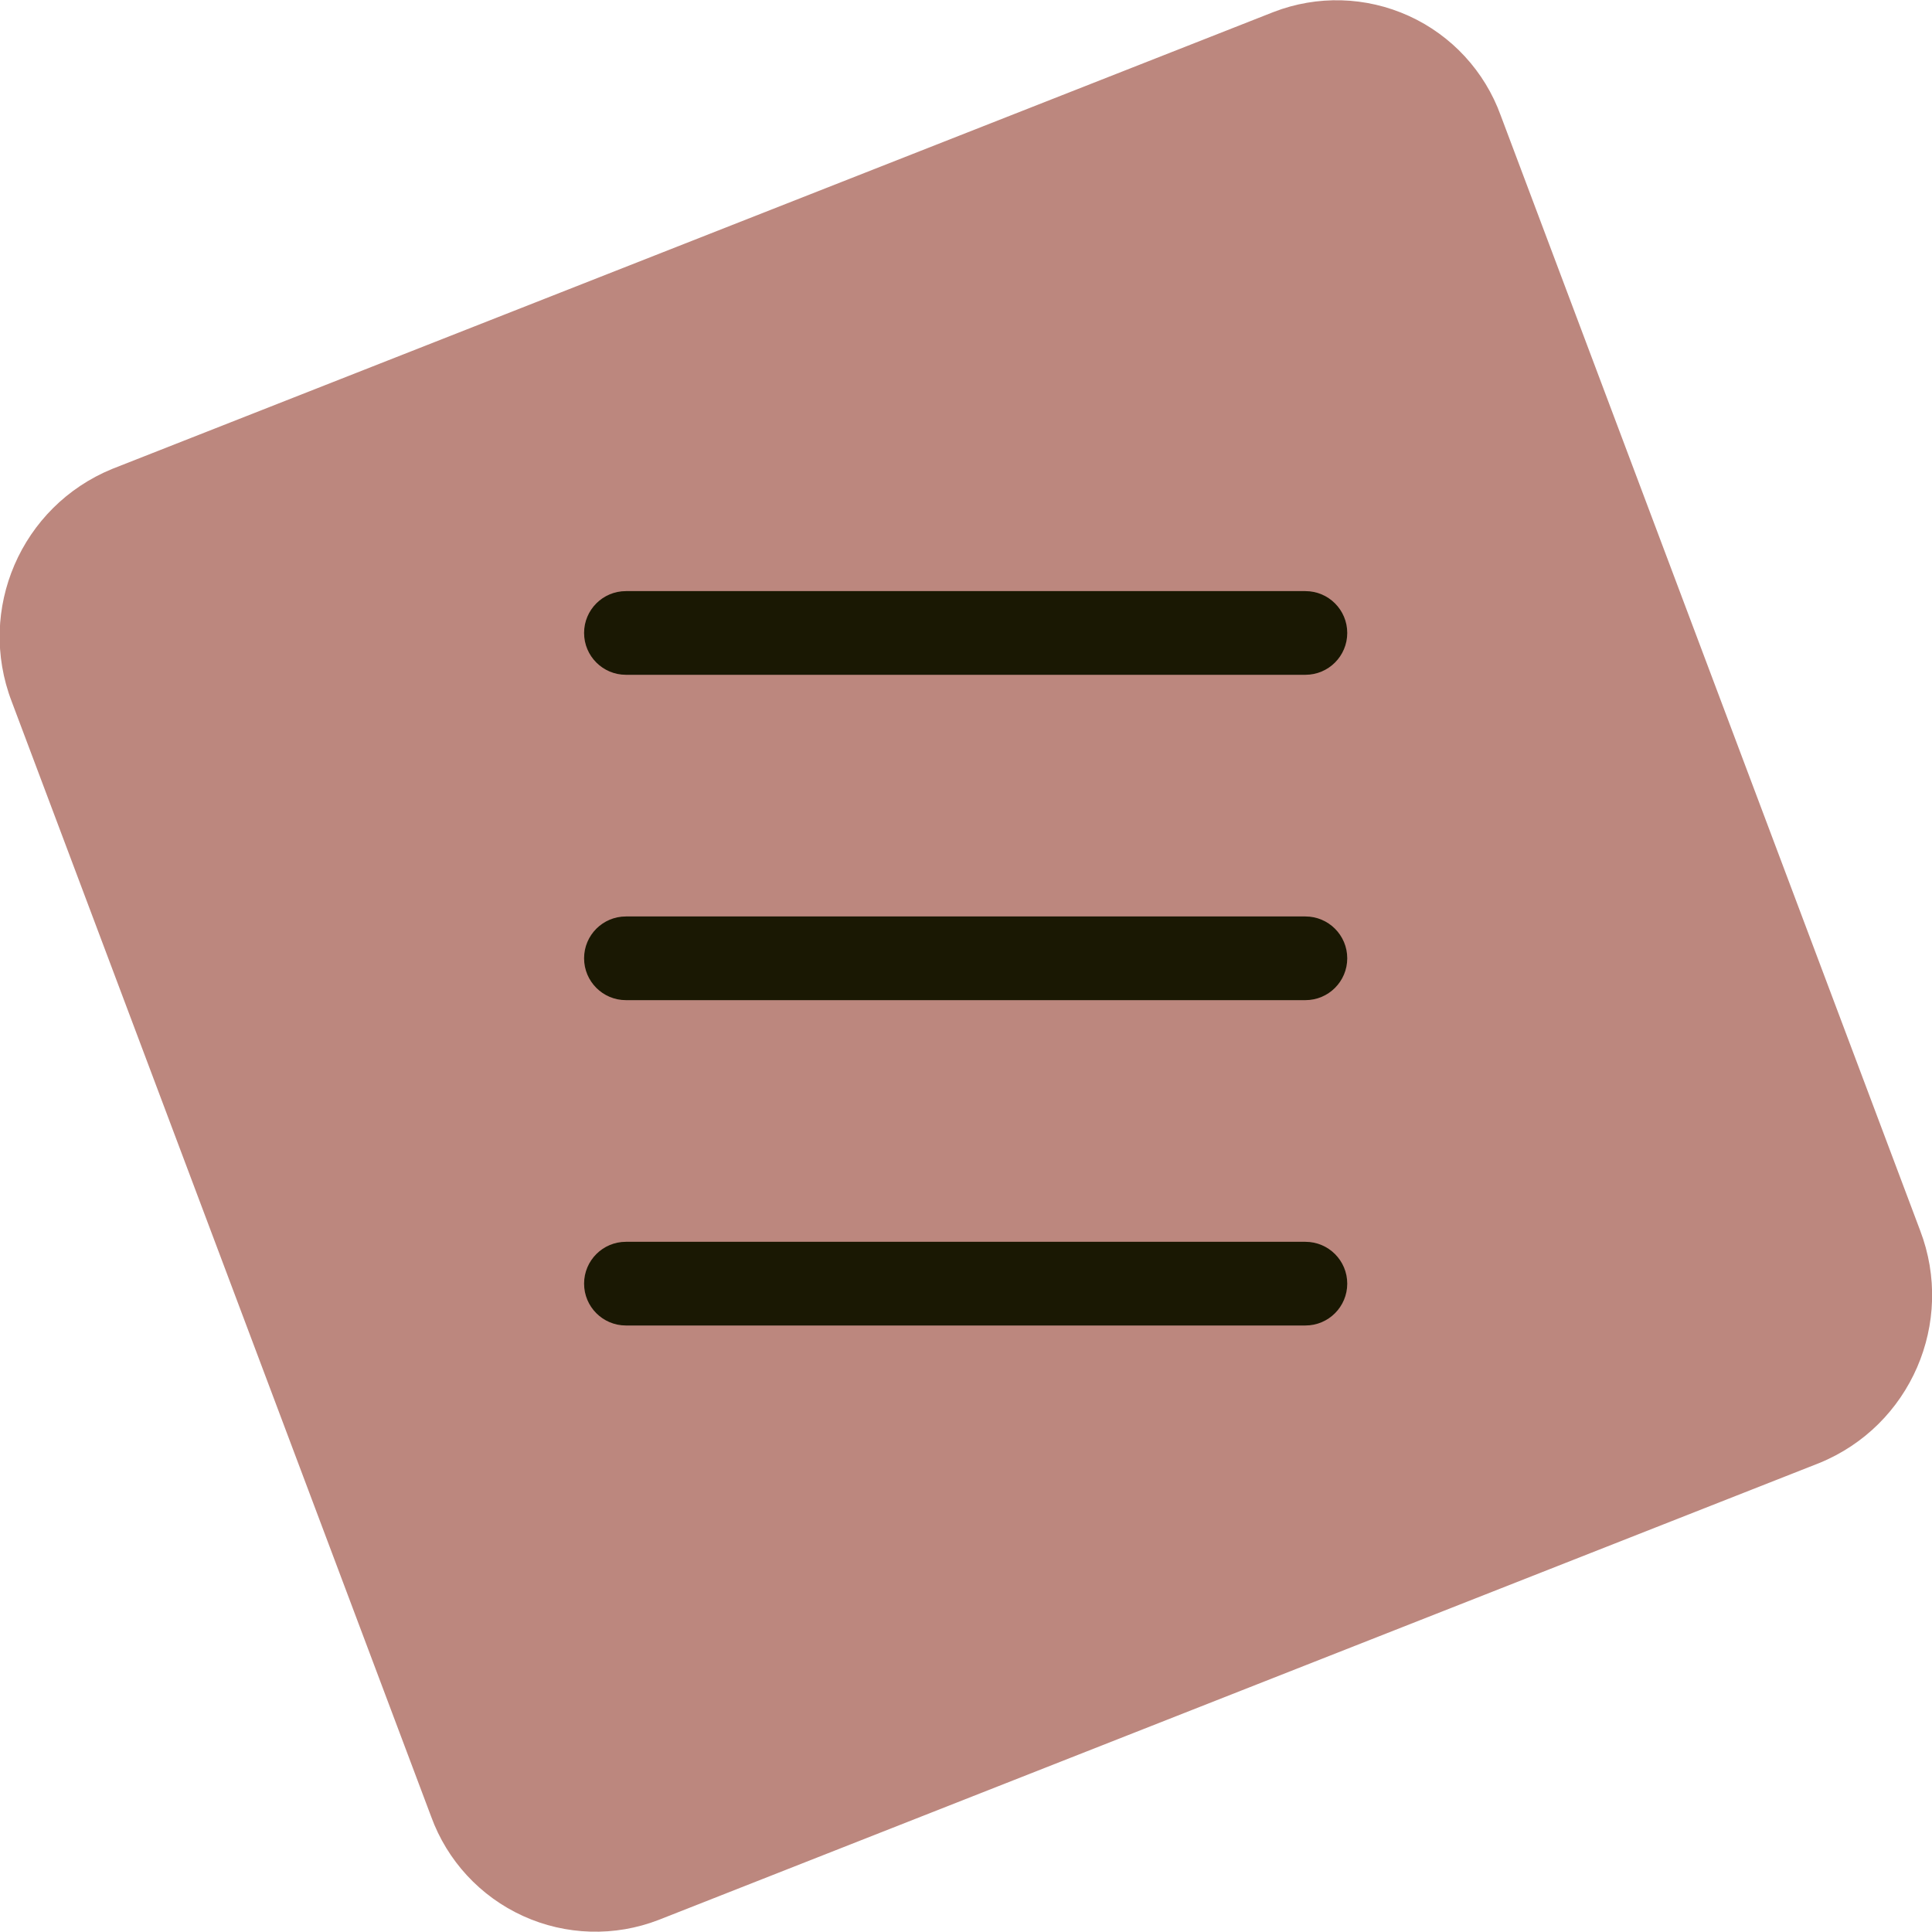
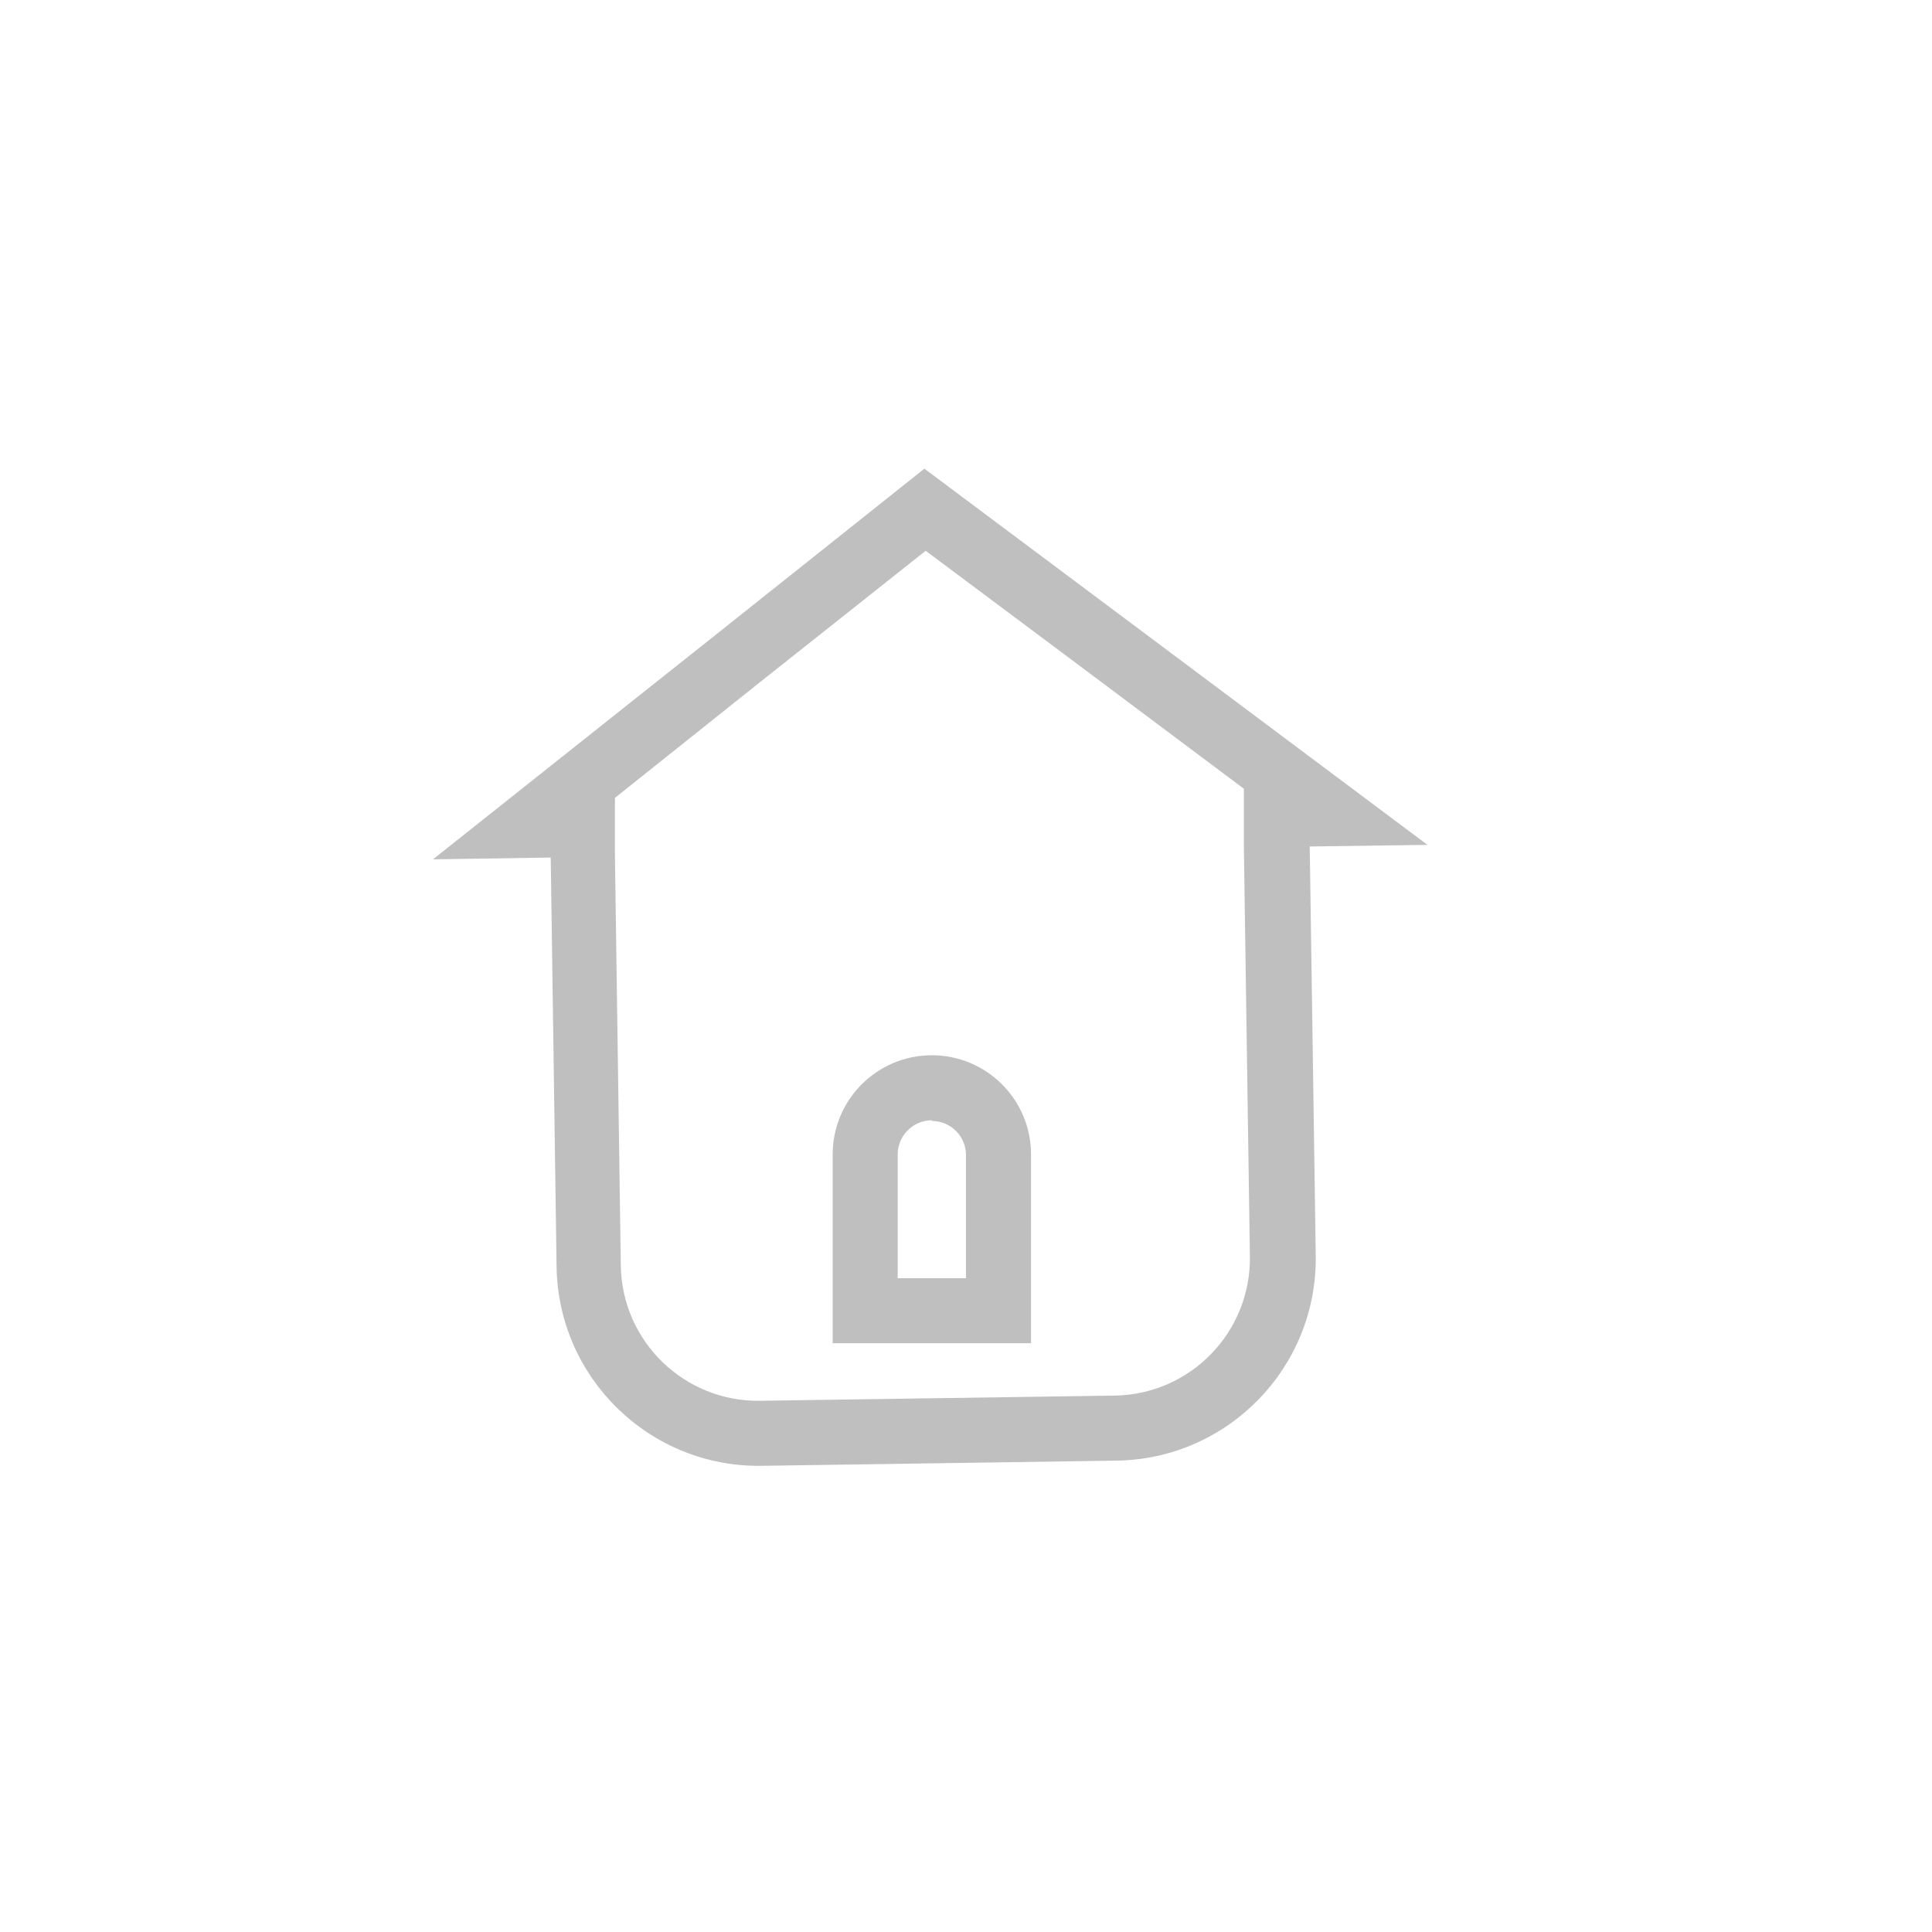
- <svg xmlns="http://www.w3.org/2000/svg" viewBox="0 0 115.44 115.44">
+ <svg xmlns="http://www.w3.org/2000/svg" viewBox="0 0 118.82 118.82">
  <defs>
-     <style>.cls-1{fill:#bc877e;}.cls-2{fill:#1a1803;}</style>
+     <style>.cls-1{fill:#f9dcd4;opacity:0;}.cls-2{fill:#bfbfbf;}</style>
  </defs>
  <g id="Layer_2" data-name="Layer 2">
    <g id="Layer_1-2" data-name="Layer 1">
-       <path class="cls-1" d="M108.7,87.42l-69.35,27.3a10.45,10.45,0,0,1-13.59-6.18L.7,41.92a10.83,10.83,0,0,1,6-13.9L76.09.72A10.43,10.43,0,0,1,89.67,6.9l25.06,66.62A10.83,10.83,0,0,1,108.7,87.42Z" />
-       <path class="cls-2" d="M78,74.2H37.4a2.5,2.5,0,1,0,0,5H78a2.5,2.5,0,0,0,0-5Z" />
-       <path class="cls-2" d="M78,54.76H37.4a2.5,2.5,0,0,0,0,5H78a2.5,2.5,0,0,0,0-5Z" />
-       <path class="cls-2" d="M37.4,40.32H78a2.5,2.5,0,0,0,0-5H37.4a2.5,2.5,0,0,0,0,5Z" />
+       <rect class="cls-1" width="118.82" height="118.82" rx="30" />
+       <path class="cls-2" d="M56.94,33.88l10.32,7.71,9.24,6.92,0,3.61.37,25.17a8.44,8.44,0,0,1-8.31,8.54l-21.83.32a8.44,8.44,0,0,1-8.55-8.3l-.36-25.17,0-3.61,9-7.18,10.09-8m-.08-5.05L44.37,38.76,34.75,46.4l-8.12,6.45,7.24-.11.36,25.17a12.43,12.43,0,0,0,12.6,12.24l21.84-.32a12.43,12.43,0,0,0,12.25-12.6l-.37-25.17,7.24-.1-8.3-6.21-9.84-7.36L56.86,28.83Z" />
+       <path class="cls-2" d="M57.31,68.94a2.1,2.1,0,0,1,2.1,2.1v7.57h-4.2V71a2.1,2.1,0,0,1,2.1-2.1m0-4a6.1,6.1,0,0,0-6.1,6.1V82.61h12.2V71a6.1,6.1,0,0,0-6.1-6.1Z" />
    </g>
  </g>
</svg>
